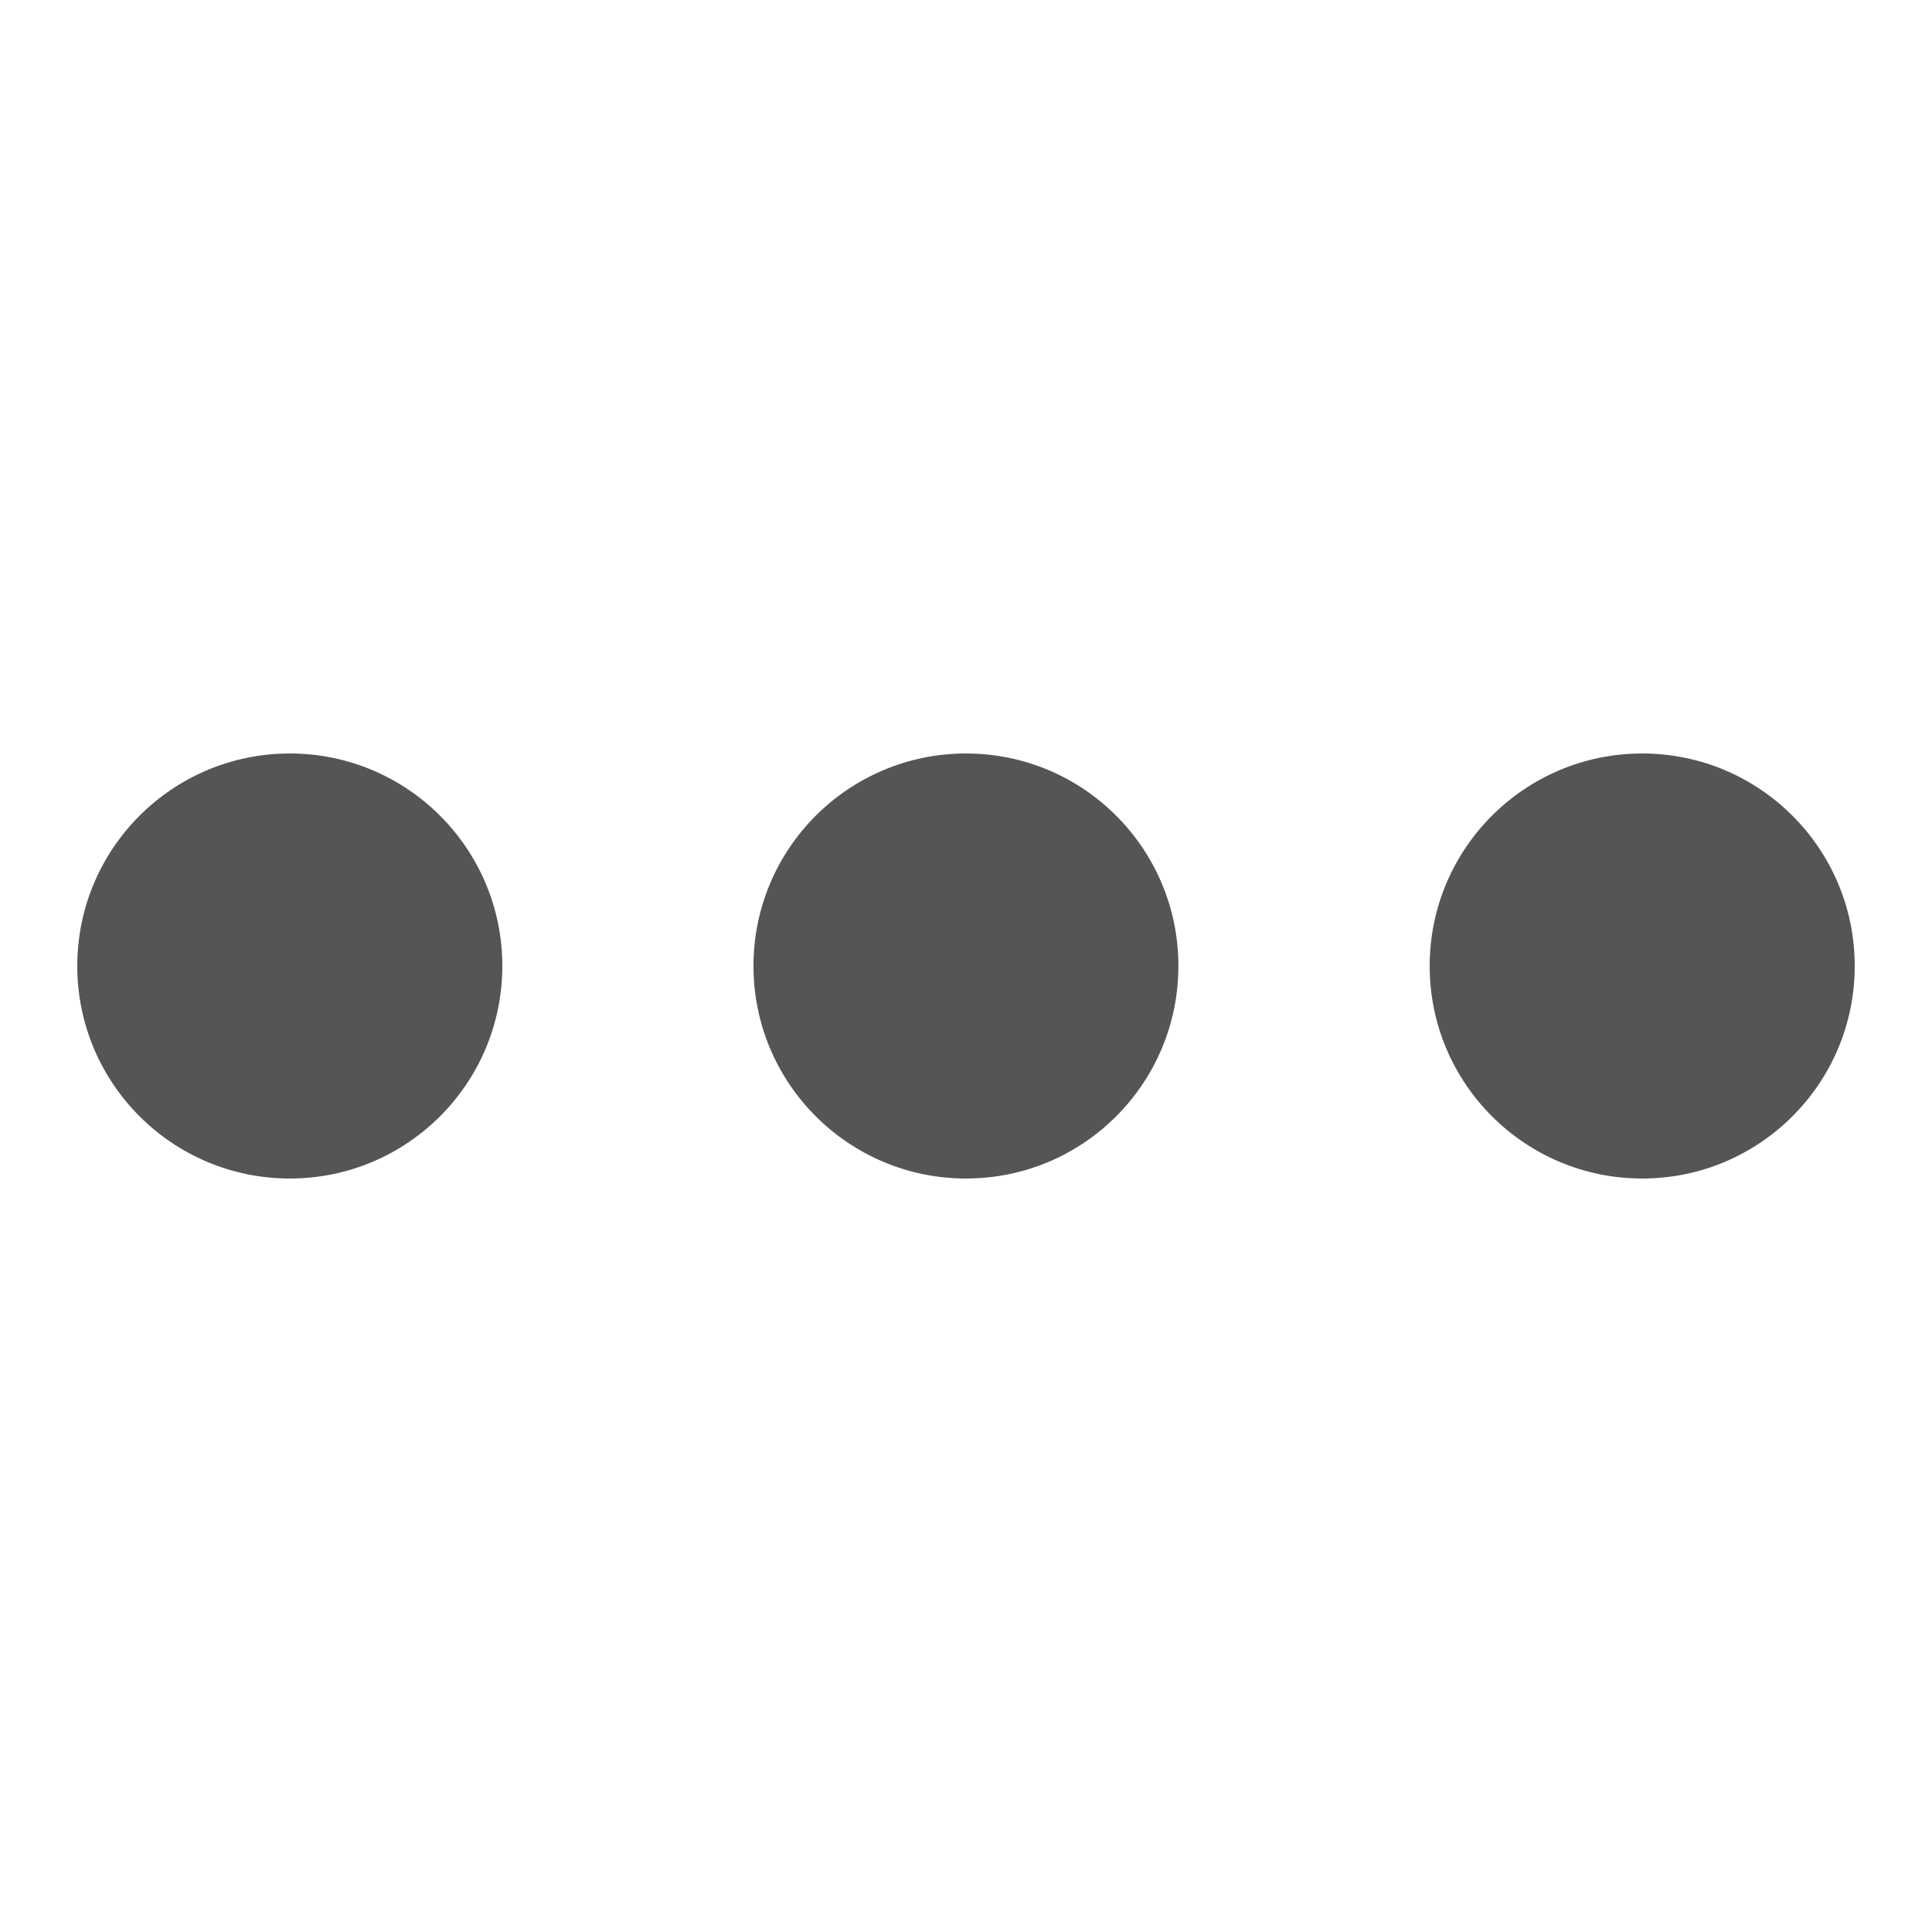
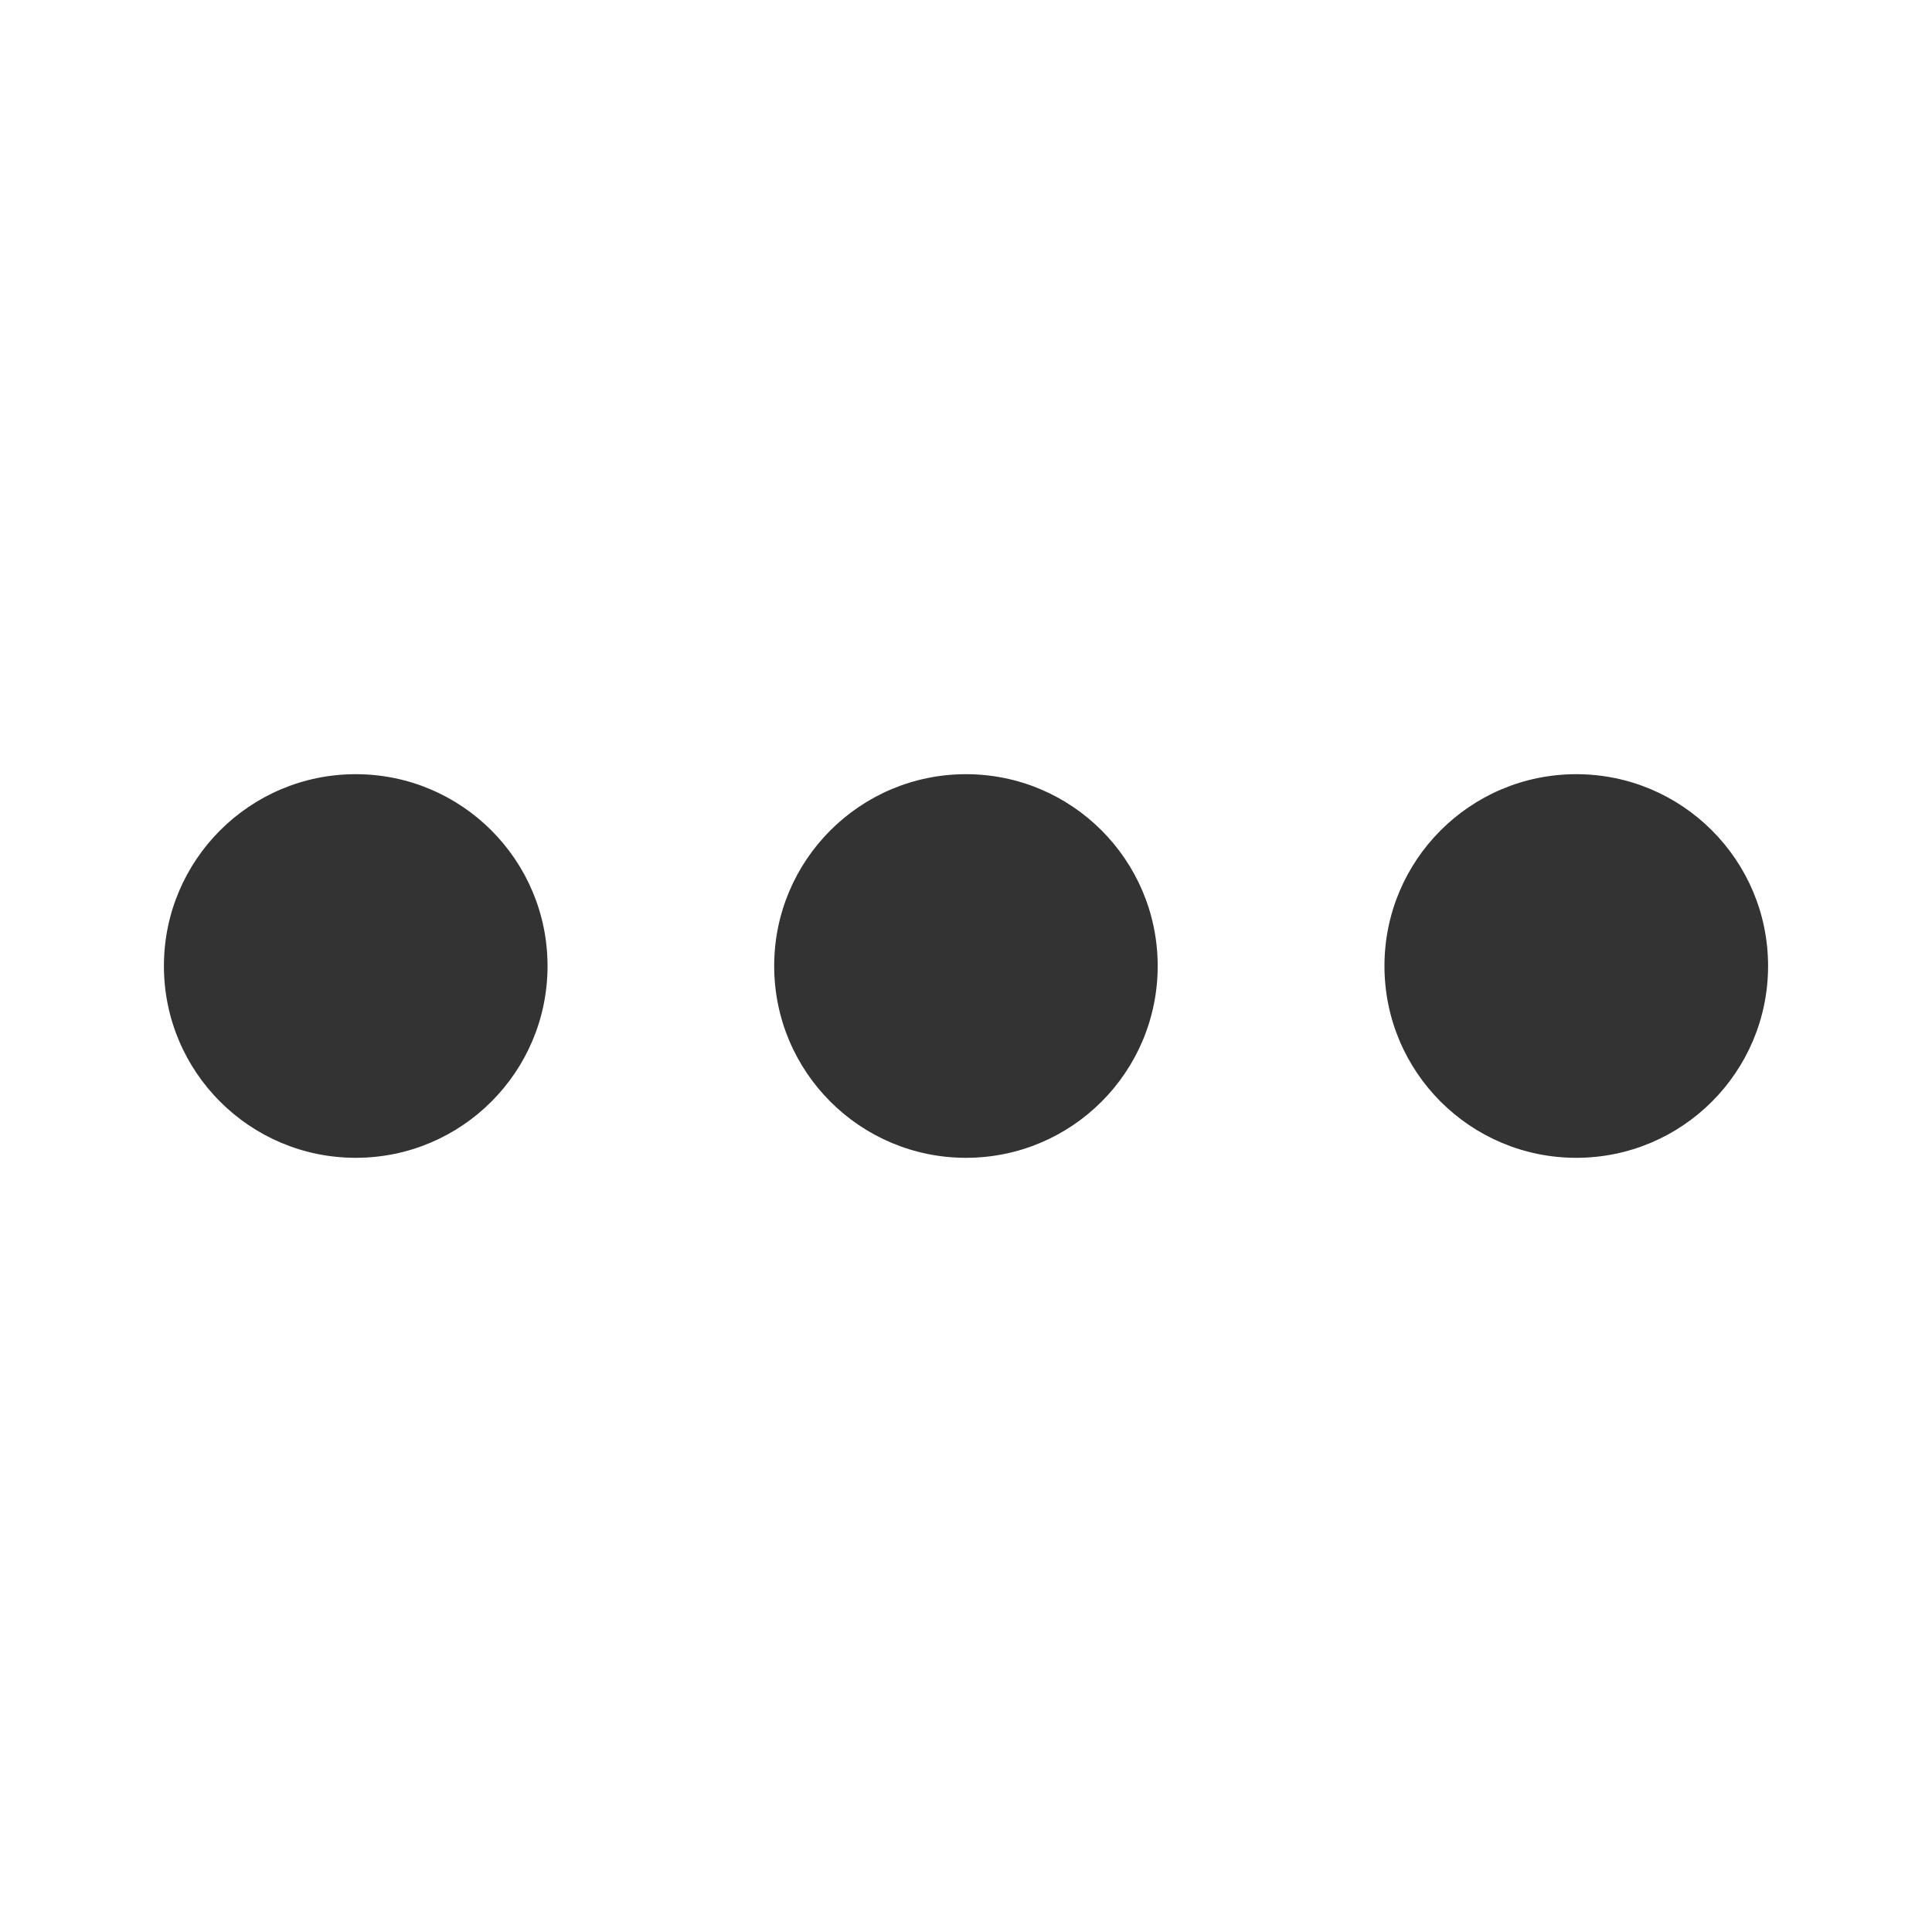
<svg xmlns="http://www.w3.org/2000/svg" version="1.1" width="32" height="32" viewBox="0 0 32 32">
-   <path d="M4.8 12.48c-1.944 0-3.52 1.576-3.52 3.52s1.576 3.52 3.52 3.52 3.52-1.576 3.52-3.52c0-1.944-1.576-3.52-3.52-3.52zM16 12.48c-1.944 0-3.52 1.576-3.52 3.52s1.576 3.52 3.52 3.52 3.518-1.576 3.518-3.52c0-1.944-1.574-3.52-3.518-3.52zM27.2 12.48c-1.944 0-3.52 1.576-3.52 3.52s1.576 3.52 3.52 3.52 3.52-1.576 3.52-3.52c0-1.944-1.576-3.52-3.52-3.52z" fill="#555555" />
+   <path fill="#333333" d="M5.892 12.823c-1.754 0-3.177 1.422-3.177 3.177s1.422 3.177 3.177 3.177 3.177-1.422 3.177-3.177c0-1.754-1.422-3.177-3.177-3.177zM16 12.823c-1.754 0-3.177 1.422-3.177 3.177s1.422 3.177 3.177 3.177 3.175-1.422 3.175-3.177c0-1.754-1.421-3.177-3.175-3.177zM26.108 12.823c-1.754 0-3.177 1.422-3.177 3.177s1.422 3.177 3.177 3.177 3.177-1.422 3.177-3.177c0-1.754-1.422-3.177-3.177-3.177z" />
</svg>
